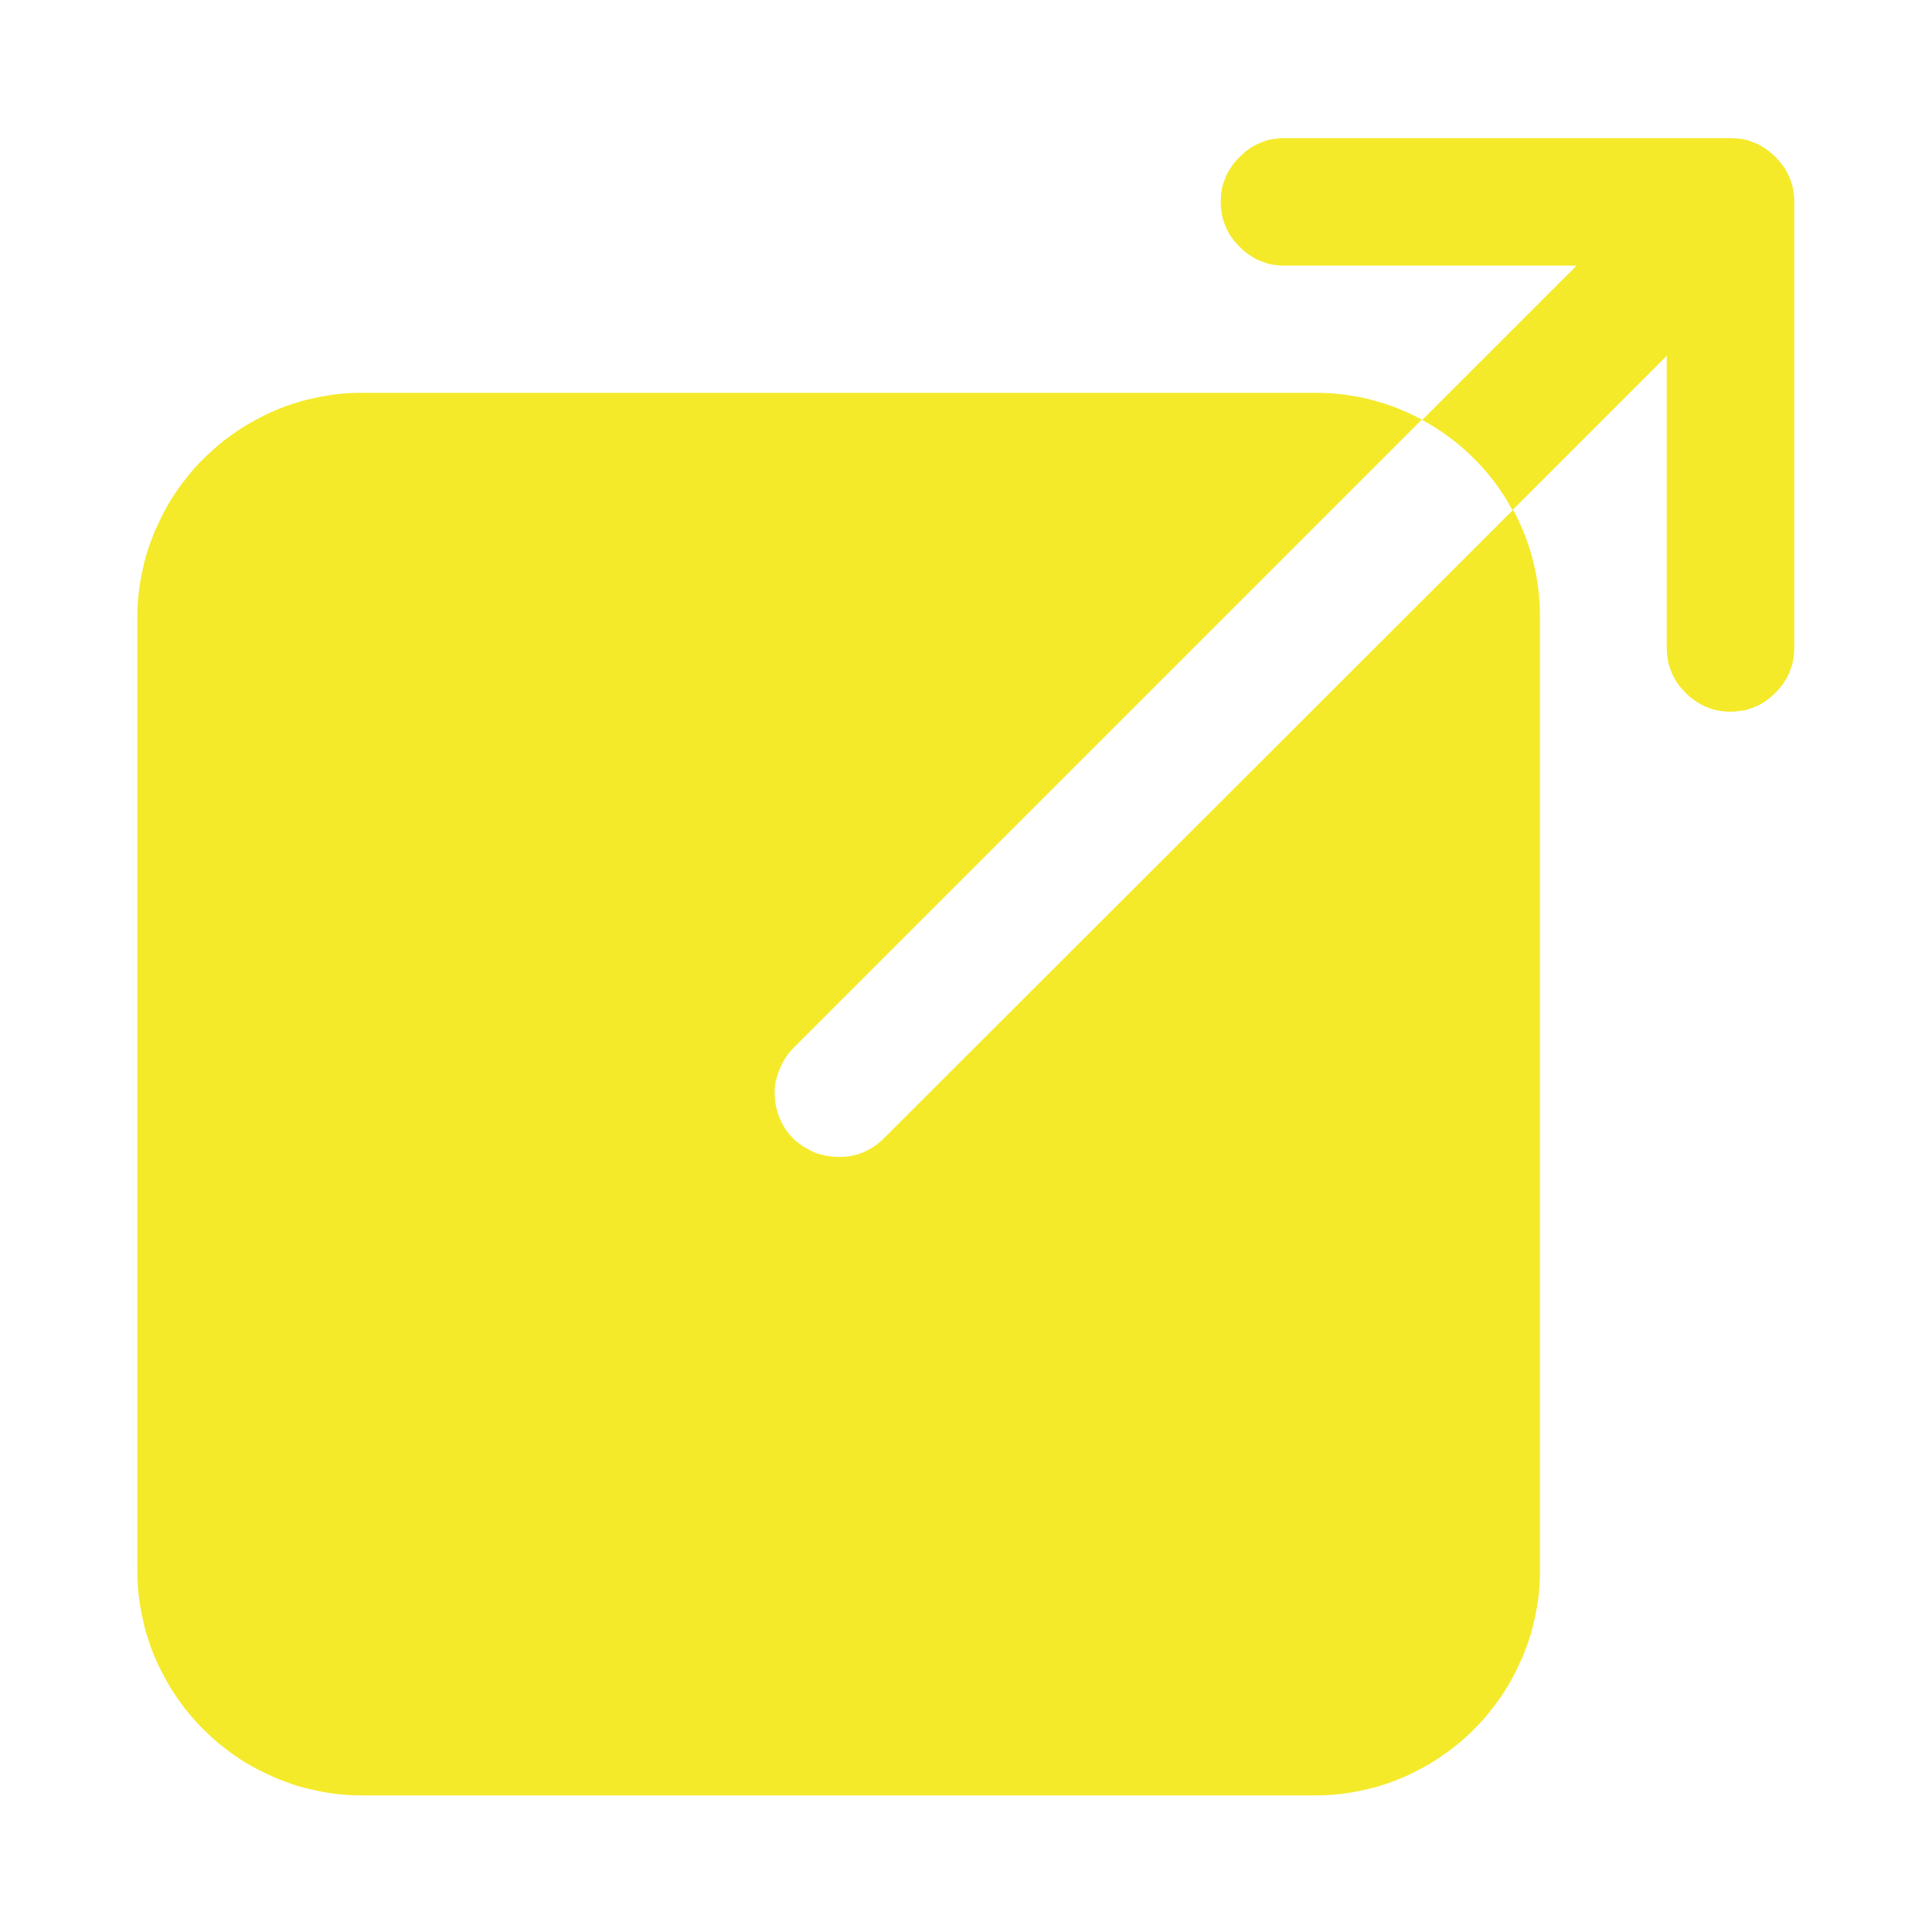
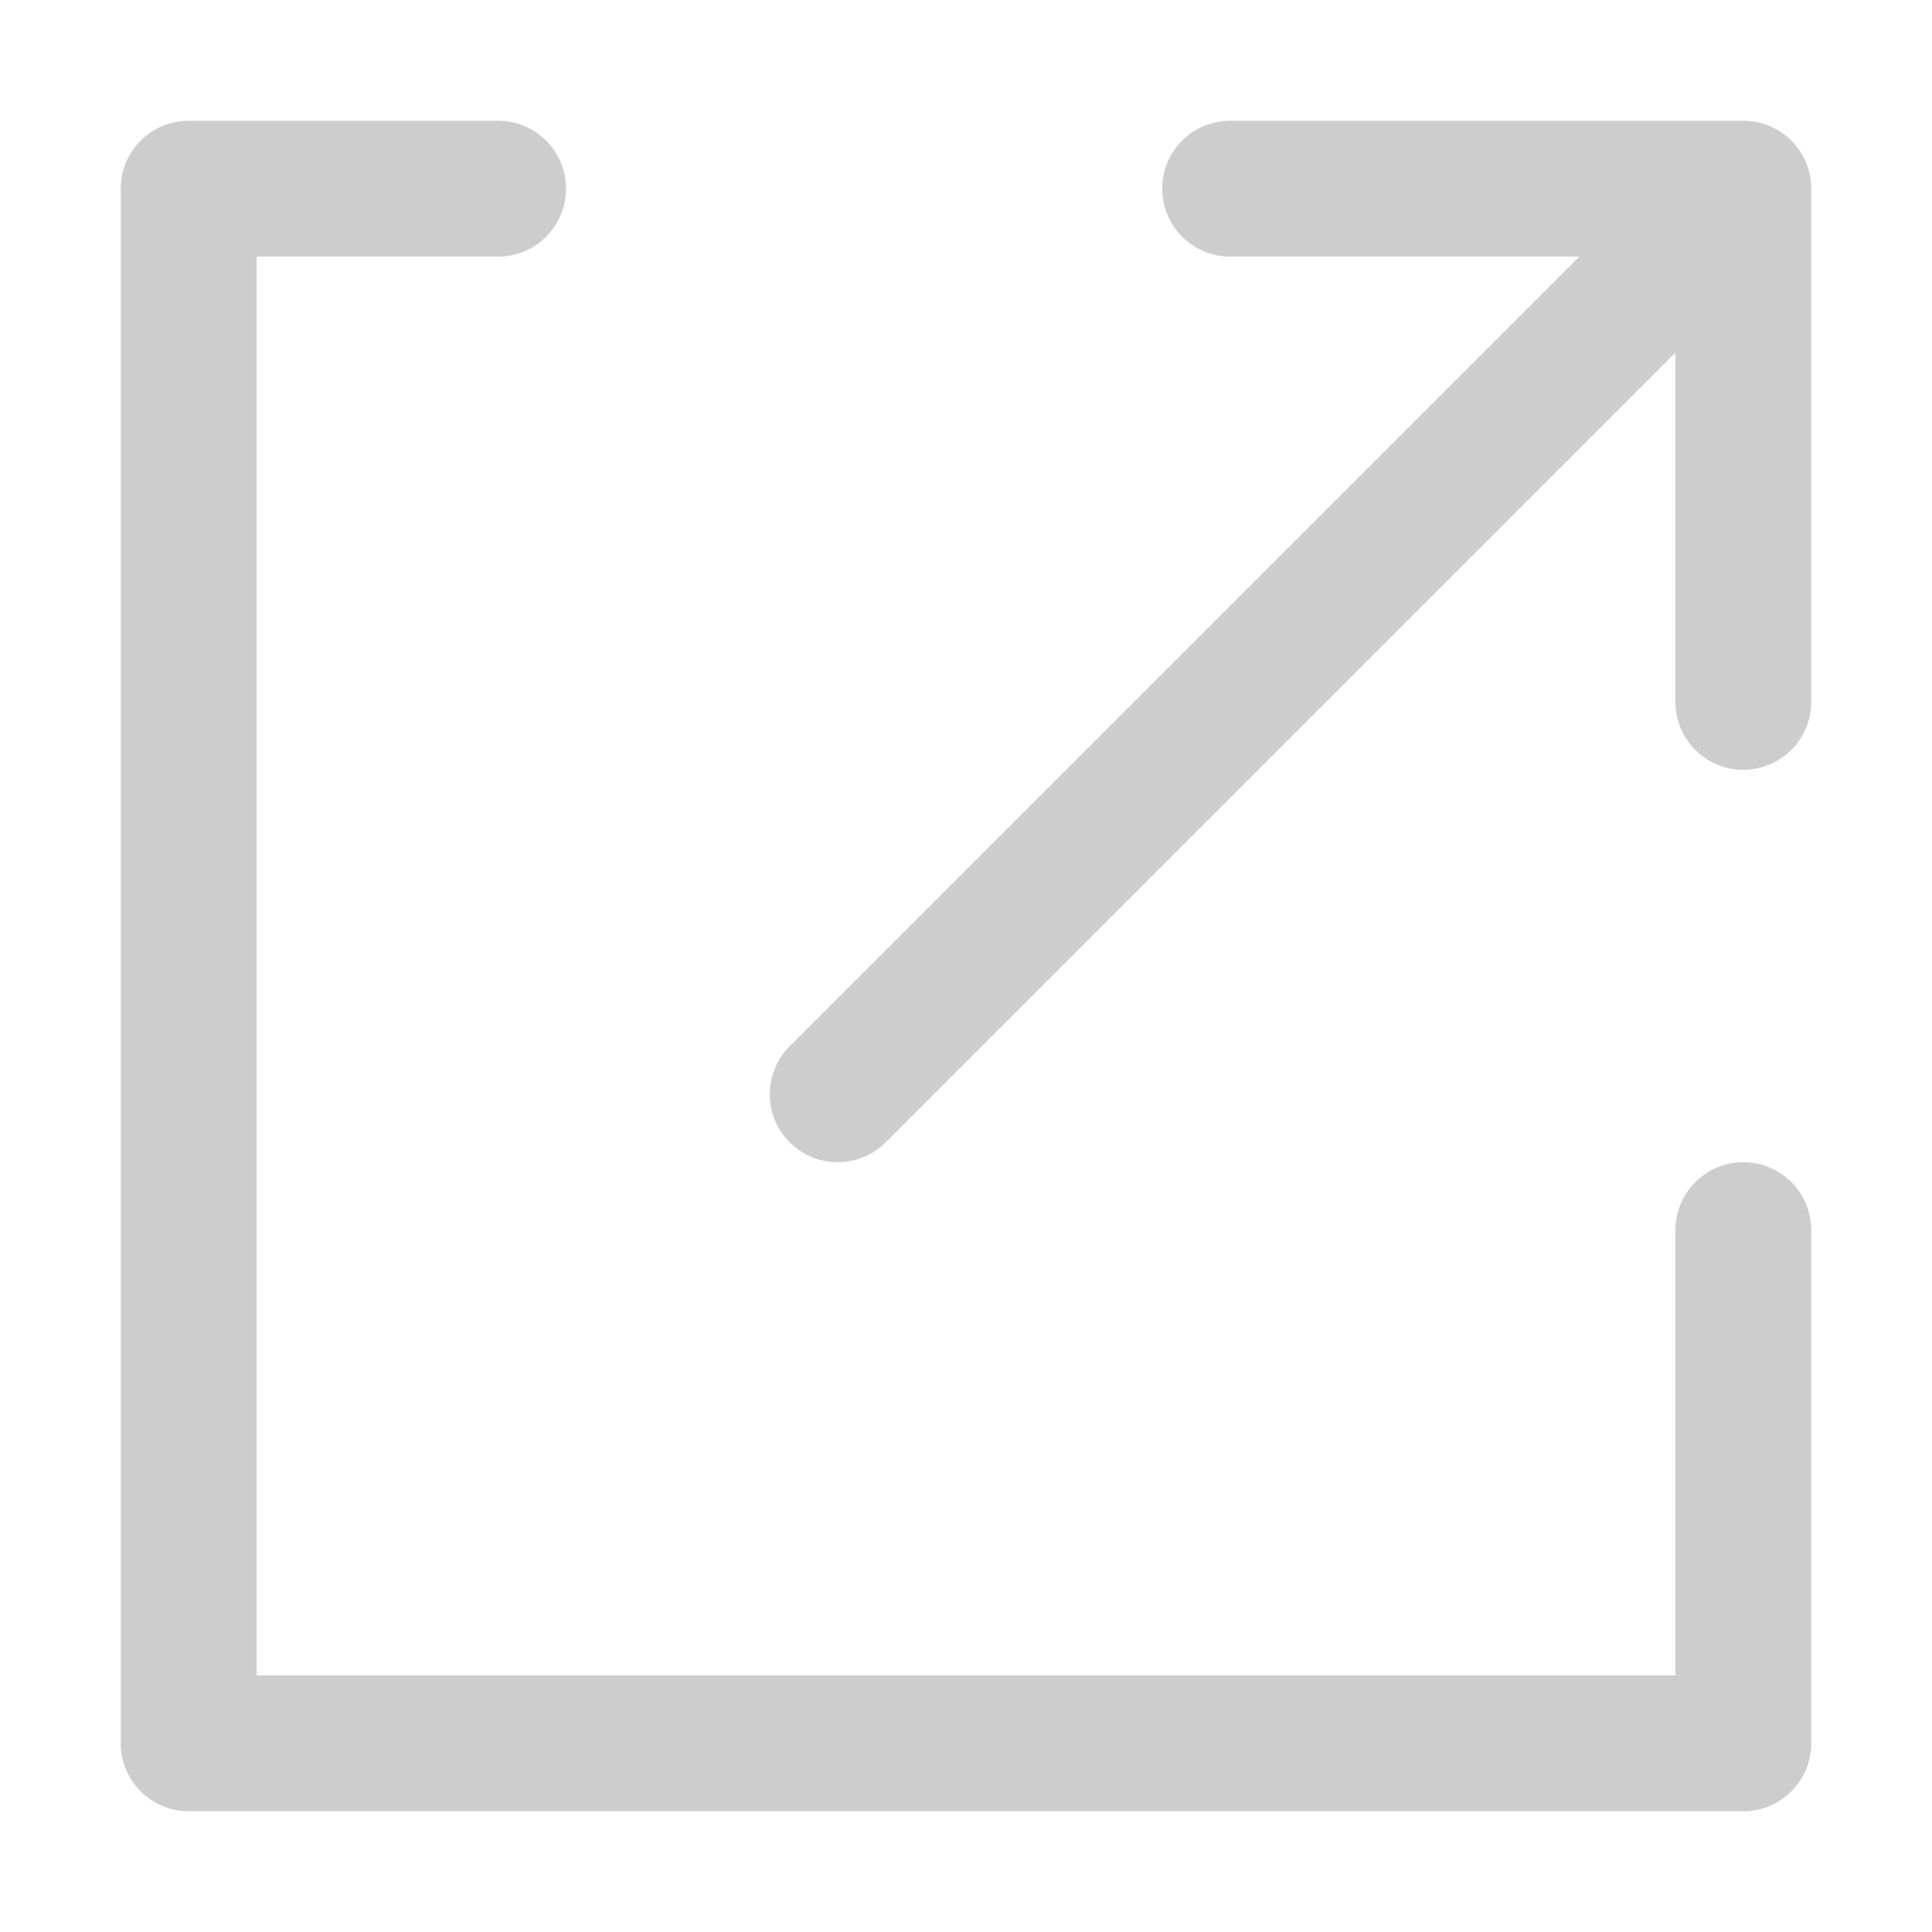
- <svg xmlns="http://www.w3.org/2000/svg" t="1668172980656" class="icon" viewBox="0 0 1024 1024" version="1.1" p-id="2090" width="200" height="200">
-   <path d="M444.4 613.2c-1.6 0-3.4-0.2-5-0.4s-3.2-0.6-4.8-1-3.2-1-4.6-1.8c-1.4-0.8-3-1.6-4.4-2.4-1.4-1-2.6-2-4-3-1.2-1.2-2.4-2.4-3.4-3.6-1-1.2-2-2.6-2.8-4-0.8-1.4-1.6-3-2.2-4.4-0.6-1.6-1.2-3.2-1.6-4.8s-0.6-3.2-0.8-4.8c-0.2-1.6-0.2-3.4-0.2-5s0.2-3.2 0.6-5c0.4-1.6 0.8-3.2 1.4-4.8s1.2-3 2-4.6c0.8-1.4 1.6-2.8 2.6-4.2 1-1.4 2-2.6 3.2-3.8l333.2-333.2c-8.6-4.6-17.6-8.2-27.2-10.6-9.6-2.4-19.2-3.6-29-3.6h-506c-3.8 0-7.8 0.2-11.6 0.6-3.8 0.4-7.6 1-11.4 1.8-3.8 0.8-7.6 1.6-11.2 2.8-3.8 1.2-7.4 2.4-11 4-3.6 1.4-7 3.2-10.4 5-3.4 1.8-6.8 3.8-10 6s-6.4 4.4-9.4 7-5.8 5-8.6 7.8-5.4 5.6-7.8 8.6c-2.4 3-4.8 6-7 9.4-2.2 3.2-4.2 6.6-6 10-1.8 3.4-3.4 7-5 10.4-1.4 3.6-2.8 7.2-4 11-1.2 3.8-2 7.4-2.8 11.2-0.8 3.8-1.4 7.6-1.8 11.4s-0.6 7.8-0.6 11.6v506.2c0 3.8 0.2 7.8 0.6 11.6 0.4 3.8 1 7.6 1.8 11.4 0.8 3.8 1.6 7.6 2.8 11.2 1.2 3.8 2.4 7.4 4 11 1.4 3.6 3.2 7 5 10.4 1.8 3.4 3.8 6.8 6 10s4.4 6.4 7 9.4c2.4 3 5 5.8 7.8 8.6s5.6 5.4 8.6 7.8c3 2.4 6 4.8 9.4 7 3.2 2.2 6.6 4.2 10 6 3.4 1.8 7 3.4 10.4 5 3.6 1.4 7.2 2.8 11 4 3.8 1.2 7.4 2 11.2 2.8 3.8 0.8 7.6 1.4 11.4 1.8 3.8 0.4 7.8 0.6 11.6 0.6h506.2c3.8 0 7.8-0.2 11.6-0.6 3.8-0.4 7.6-1 11.4-1.8 3.8-0.8 7.6-1.6 11.2-2.8 3.8-1.2 7.4-2.4 11-4 3.6-1.4 7-3.2 10.4-5 3.4-1.8 6.8-3.8 10-6s6.4-4.4 9.4-7c3-2.4 5.8-5 8.6-7.8s5.4-5.6 7.8-8.6c2.4-3 4.8-6 7-9.4 2.2-3.2 4.2-6.6 6-10 1.8-3.4 3.4-7 5-10.4 1.4-3.6 2.8-7.2 4-11 1.2-3.8 2-7.4 2.8-11.2 0.8-3.8 1.4-7.6 1.8-11.4 0.4-3.8 0.6-7.8 0.6-11.6V326.4c0-9.8-1.2-19.4-3.6-29-2.4-9.6-6-18.6-10.6-27.2L468.4 603.4c-3.2 3.2-6.8 5.6-11 7.4s-8.4 2.4-13 2.4z" p-id="2091" fill="#f4ea2a" />
-   <path d="M917 73.2H680.8c-1.2 0-2.2 0-3.4 0.2-1.2 0.2-2.2 0.2-3.2 0.4s-2.2 0.4-3.2 0.8-2 0.6-3.2 1.2c-1 0.4-2 0.8-3 1.4-1 0.6-2 1-2.8 1.8-1 0.6-1.8 1.2-2.6 2s-1.6 1.4-2.4 2.2c-0.8 0.8-1.6 1.6-2.2 2.4-0.8 0.8-1.4 1.8-2 2.6-0.6 1-1.2 1.8-1.8 2.8-0.6 1-1 2-1.4 3-0.4 1-0.8 2-1.2 3.2-0.4 1-0.6 2.2-0.8 3.2-0.2 1-0.4 2.2-0.4 3.2s-0.2 2.2-0.2 3.4c0 1.2 0 2.2 0.2 3.4s0.2 2.2 0.4 3.2 0.4 2.2 0.8 3.2 0.6 2 1.2 3.2c0.4 1 0.8 2 1.4 3 0.6 1 1 2 1.8 2.8 0.6 1 1.2 1.8 2 2.6s1.4 1.6 2.2 2.4c0.8 0.8 1.6 1.6 2.4 2.2 0.8 0.8 1.8 1.4 2.6 2 1 0.6 1.8 1.2 2.8 1.8 1 0.6 2 1 3 1.4 1 0.4 2 0.8 3.2 1.2 1 0.4 2.2 0.6 3.2 0.8 1 0.2 2.2 0.4 3.2 0.4 1.2 0.2 2.2 0.2 3.4 0.2h154.8l-81.8 81.8c10 5.4 19.2 12.2 27.4 20.4s15 17.2 20.4 27.4l81.8-81.8v154.8c0 1.2 0 2.2 0.2 3.4 0.2 1.2 0.2 2.2 0.4 3.2s0.4 2.2 0.8 3.2 0.6 2 1.2 3.2c0.4 1 0.8 2 1.4 3 0.6 1 1 2 1.8 2.8 0.6 1 1.2 1.8 2 2.6s1.4 1.6 2.2 2.4c0.8 0.8 1.6 1.6 2.4 2.2 0.8 0.8 1.8 1.4 2.6 2 1 0.6 1.8 1.2 2.8 1.8 1 0.6 2 1 3 1.4 1 0.4 2 0.8 3.2 1.2s2.2 0.6 3.2 0.8c1 0.2 2.2 0.4 3.2 0.4 1.2 0.2 2.2 0.2 3.4 0.2s2.2 0 3.4-0.2c1-0.2 2.2-0.2 3.2-0.4s2.2-0.4 3.2-0.8 2-0.6 3.2-1.2c1-0.4 2-0.8 3-1.4s2-1 2.8-1.8c1-0.6 1.8-1.2 2.6-2s1.6-1.4 2.4-2.2c0.8-0.8 1.6-1.6 2.2-2.4 0.8-0.8 1.4-1.8 2-2.6 0.6-1 1.2-1.8 1.8-2.8 0.6-1 1-2 1.4-3 0.4-1 0.8-2 1.2-3.2 0.4-1 0.6-2.2 0.8-3.2 0.2-1 0.4-2.2 0.4-3.2s0.2-2.2 0.2-3.4V107c0-1.2 0-2.2-0.2-3.4s-0.2-2.2-0.4-3.2-0.4-2.2-0.8-3.2-0.6-2-1.2-3.2c-0.4-1-0.8-2-1.4-3-0.6-1-1-2-1.8-2.8-0.6-1-1.2-1.8-2-2.6s-1.4-1.6-2.2-2.4c-0.8-0.8-1.6-1.6-2.4-2.2-0.8-0.8-1.8-1.4-2.6-2-1-0.6-1.8-1.2-2.8-1.8-1-0.6-2-1-3-1.4-1-0.4-2-0.8-3.2-1.2-1-0.4-2.2-0.6-3.2-0.8-1-0.2-2.2-0.4-3.2-0.4-1.4 0-2.4-0.2-3.6-0.2z" p-id="2092" fill="#f4ea2a" />
+ <svg xmlns="http://www.w3.org/2000/svg" t="1668204118136" class="icon" viewBox="0 0 1024 1024" version="1.1" p-id="3493" width="200" height="200">
+   <path d="M924 64H652a36 36 0 0 0 0 72h185.09L418.54 554.54a36 36 0 1 0 50.92 50.91L888 186.91V372a36 36 0 0 0 72 0V100a36 36 0 0 0-36-36z" p-id="3494" fill="#cdcdcd" />
+   <path d="M924 616a36 36 0 0 0-36 36v236H136V136h128a36 36 0 0 0 0-72H100a36 36 0 0 0-36 36v824a36 36 0 0 0 36 36h824a36 36 0 0 0 36-36V652a36 36 0 0 0-36-36z" p-id="3495" fill="#cdcdcd" />
</svg>
